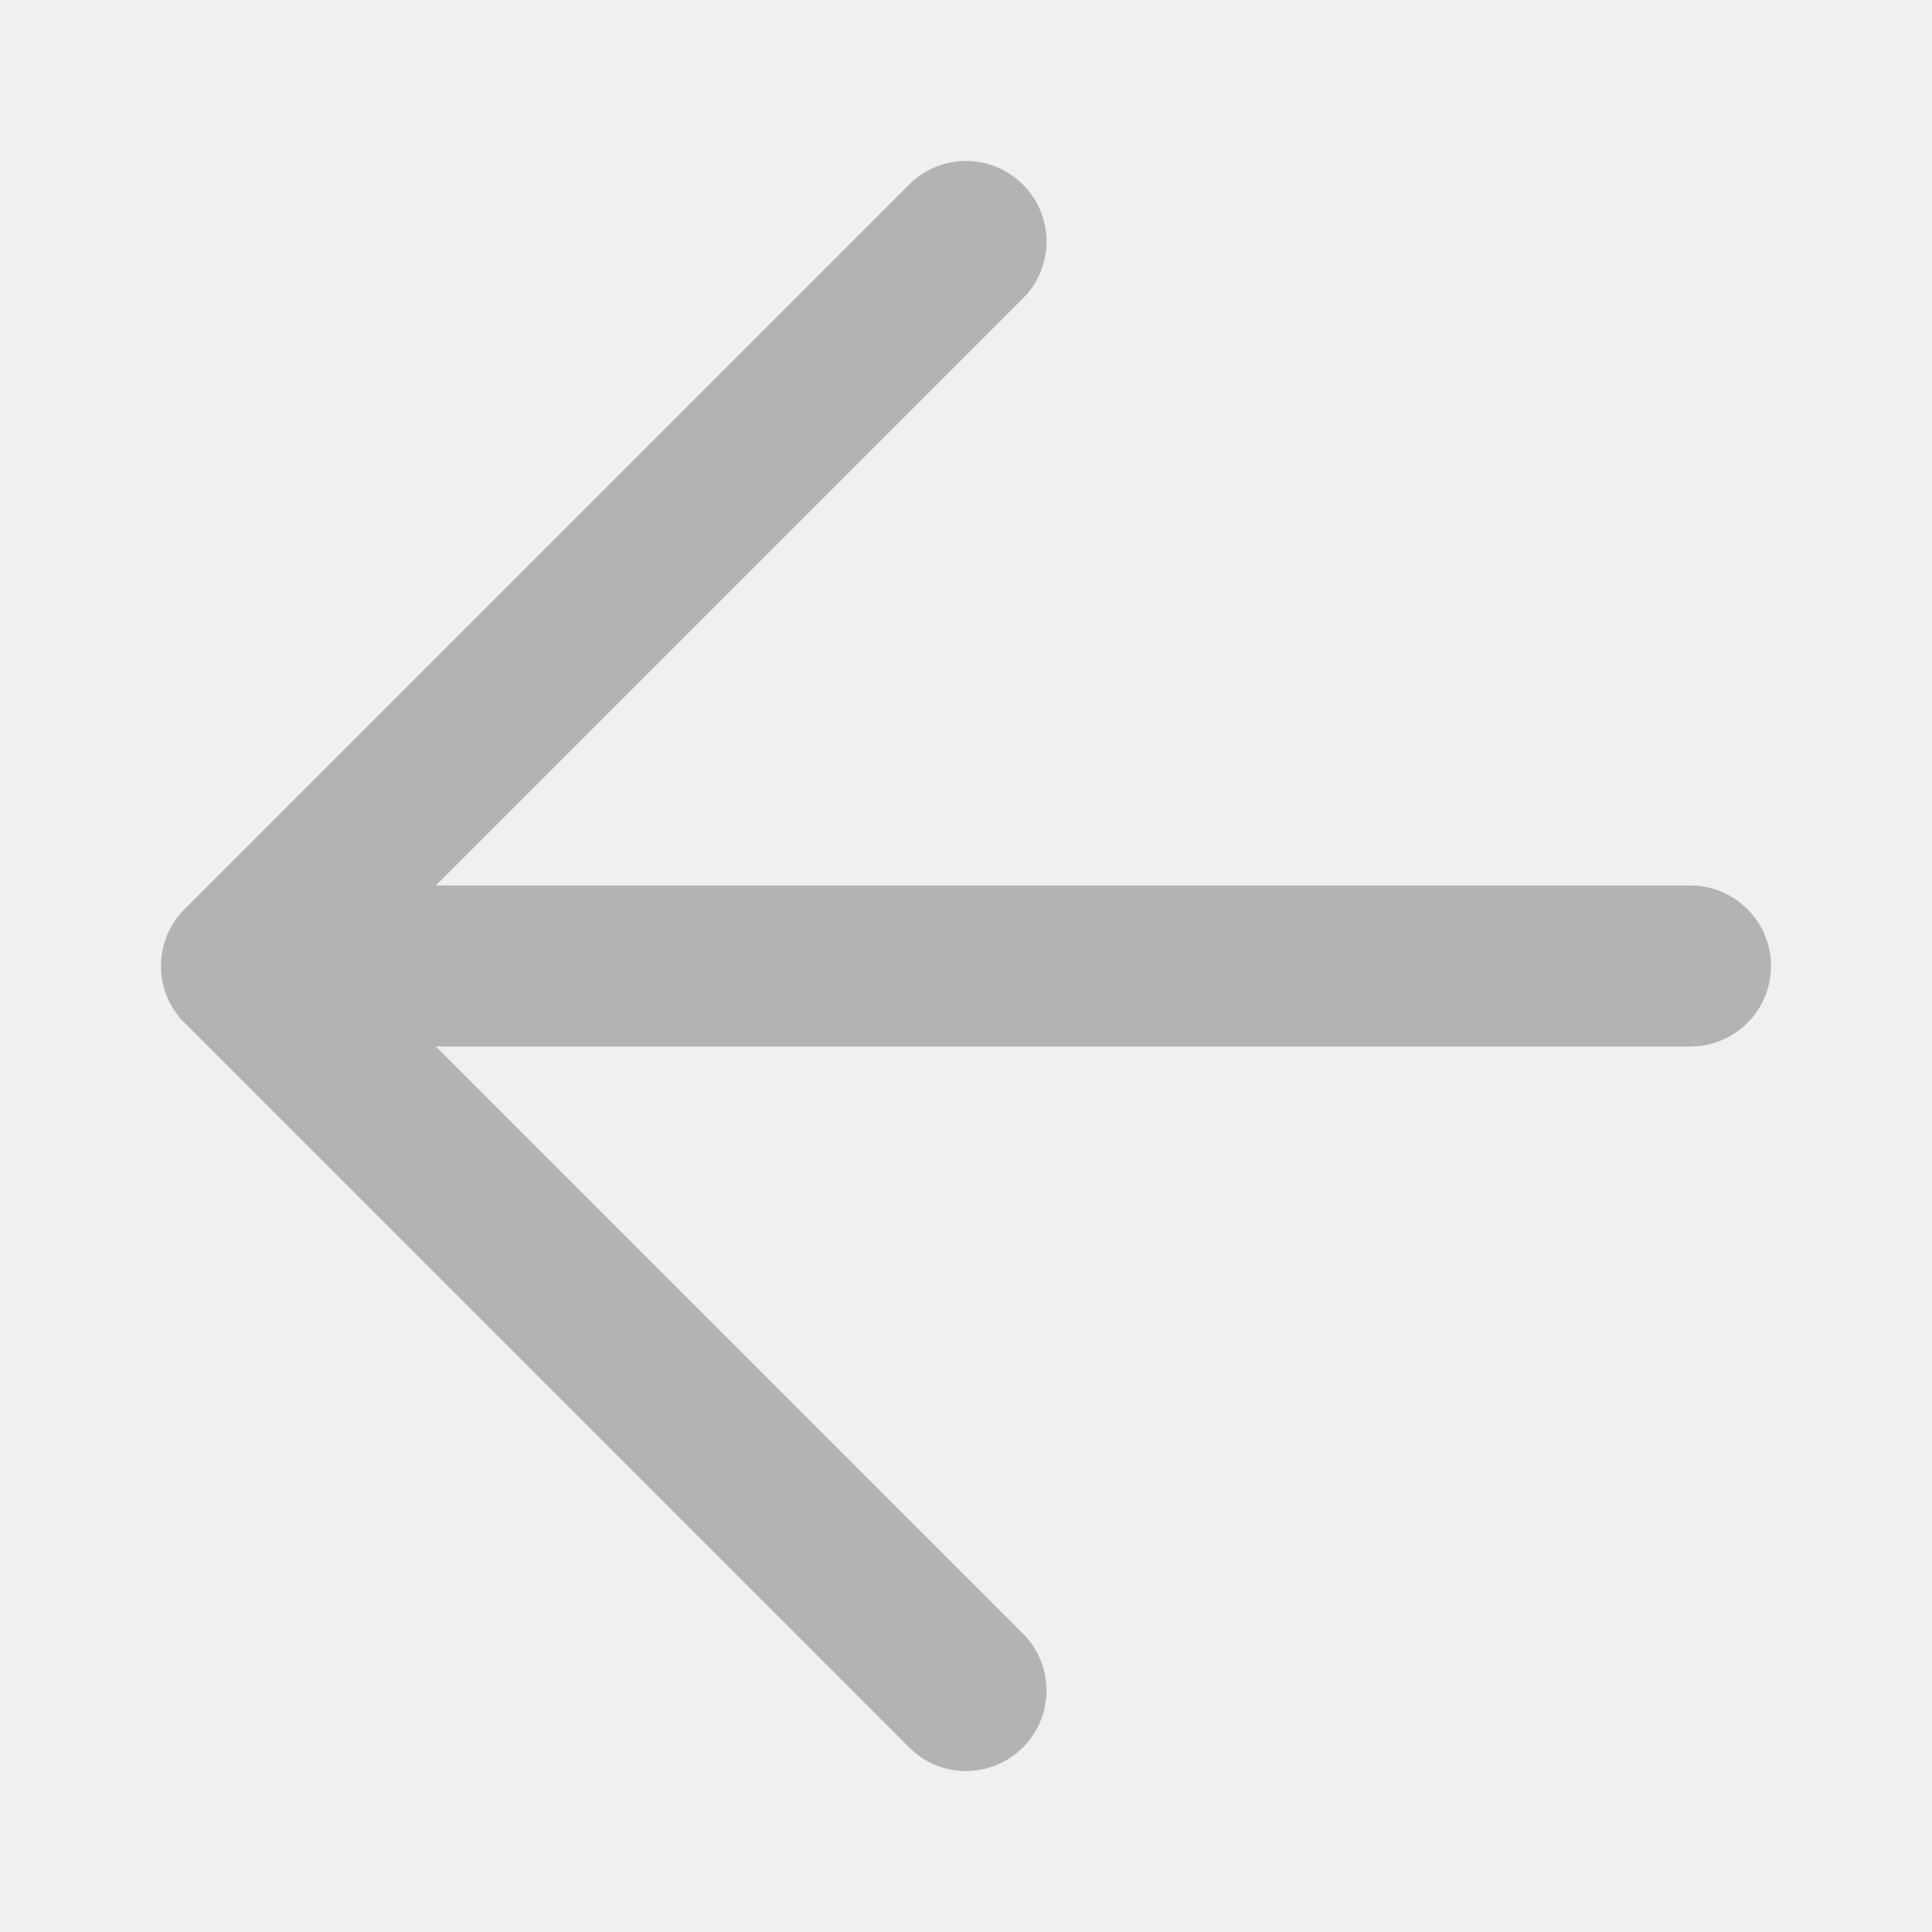
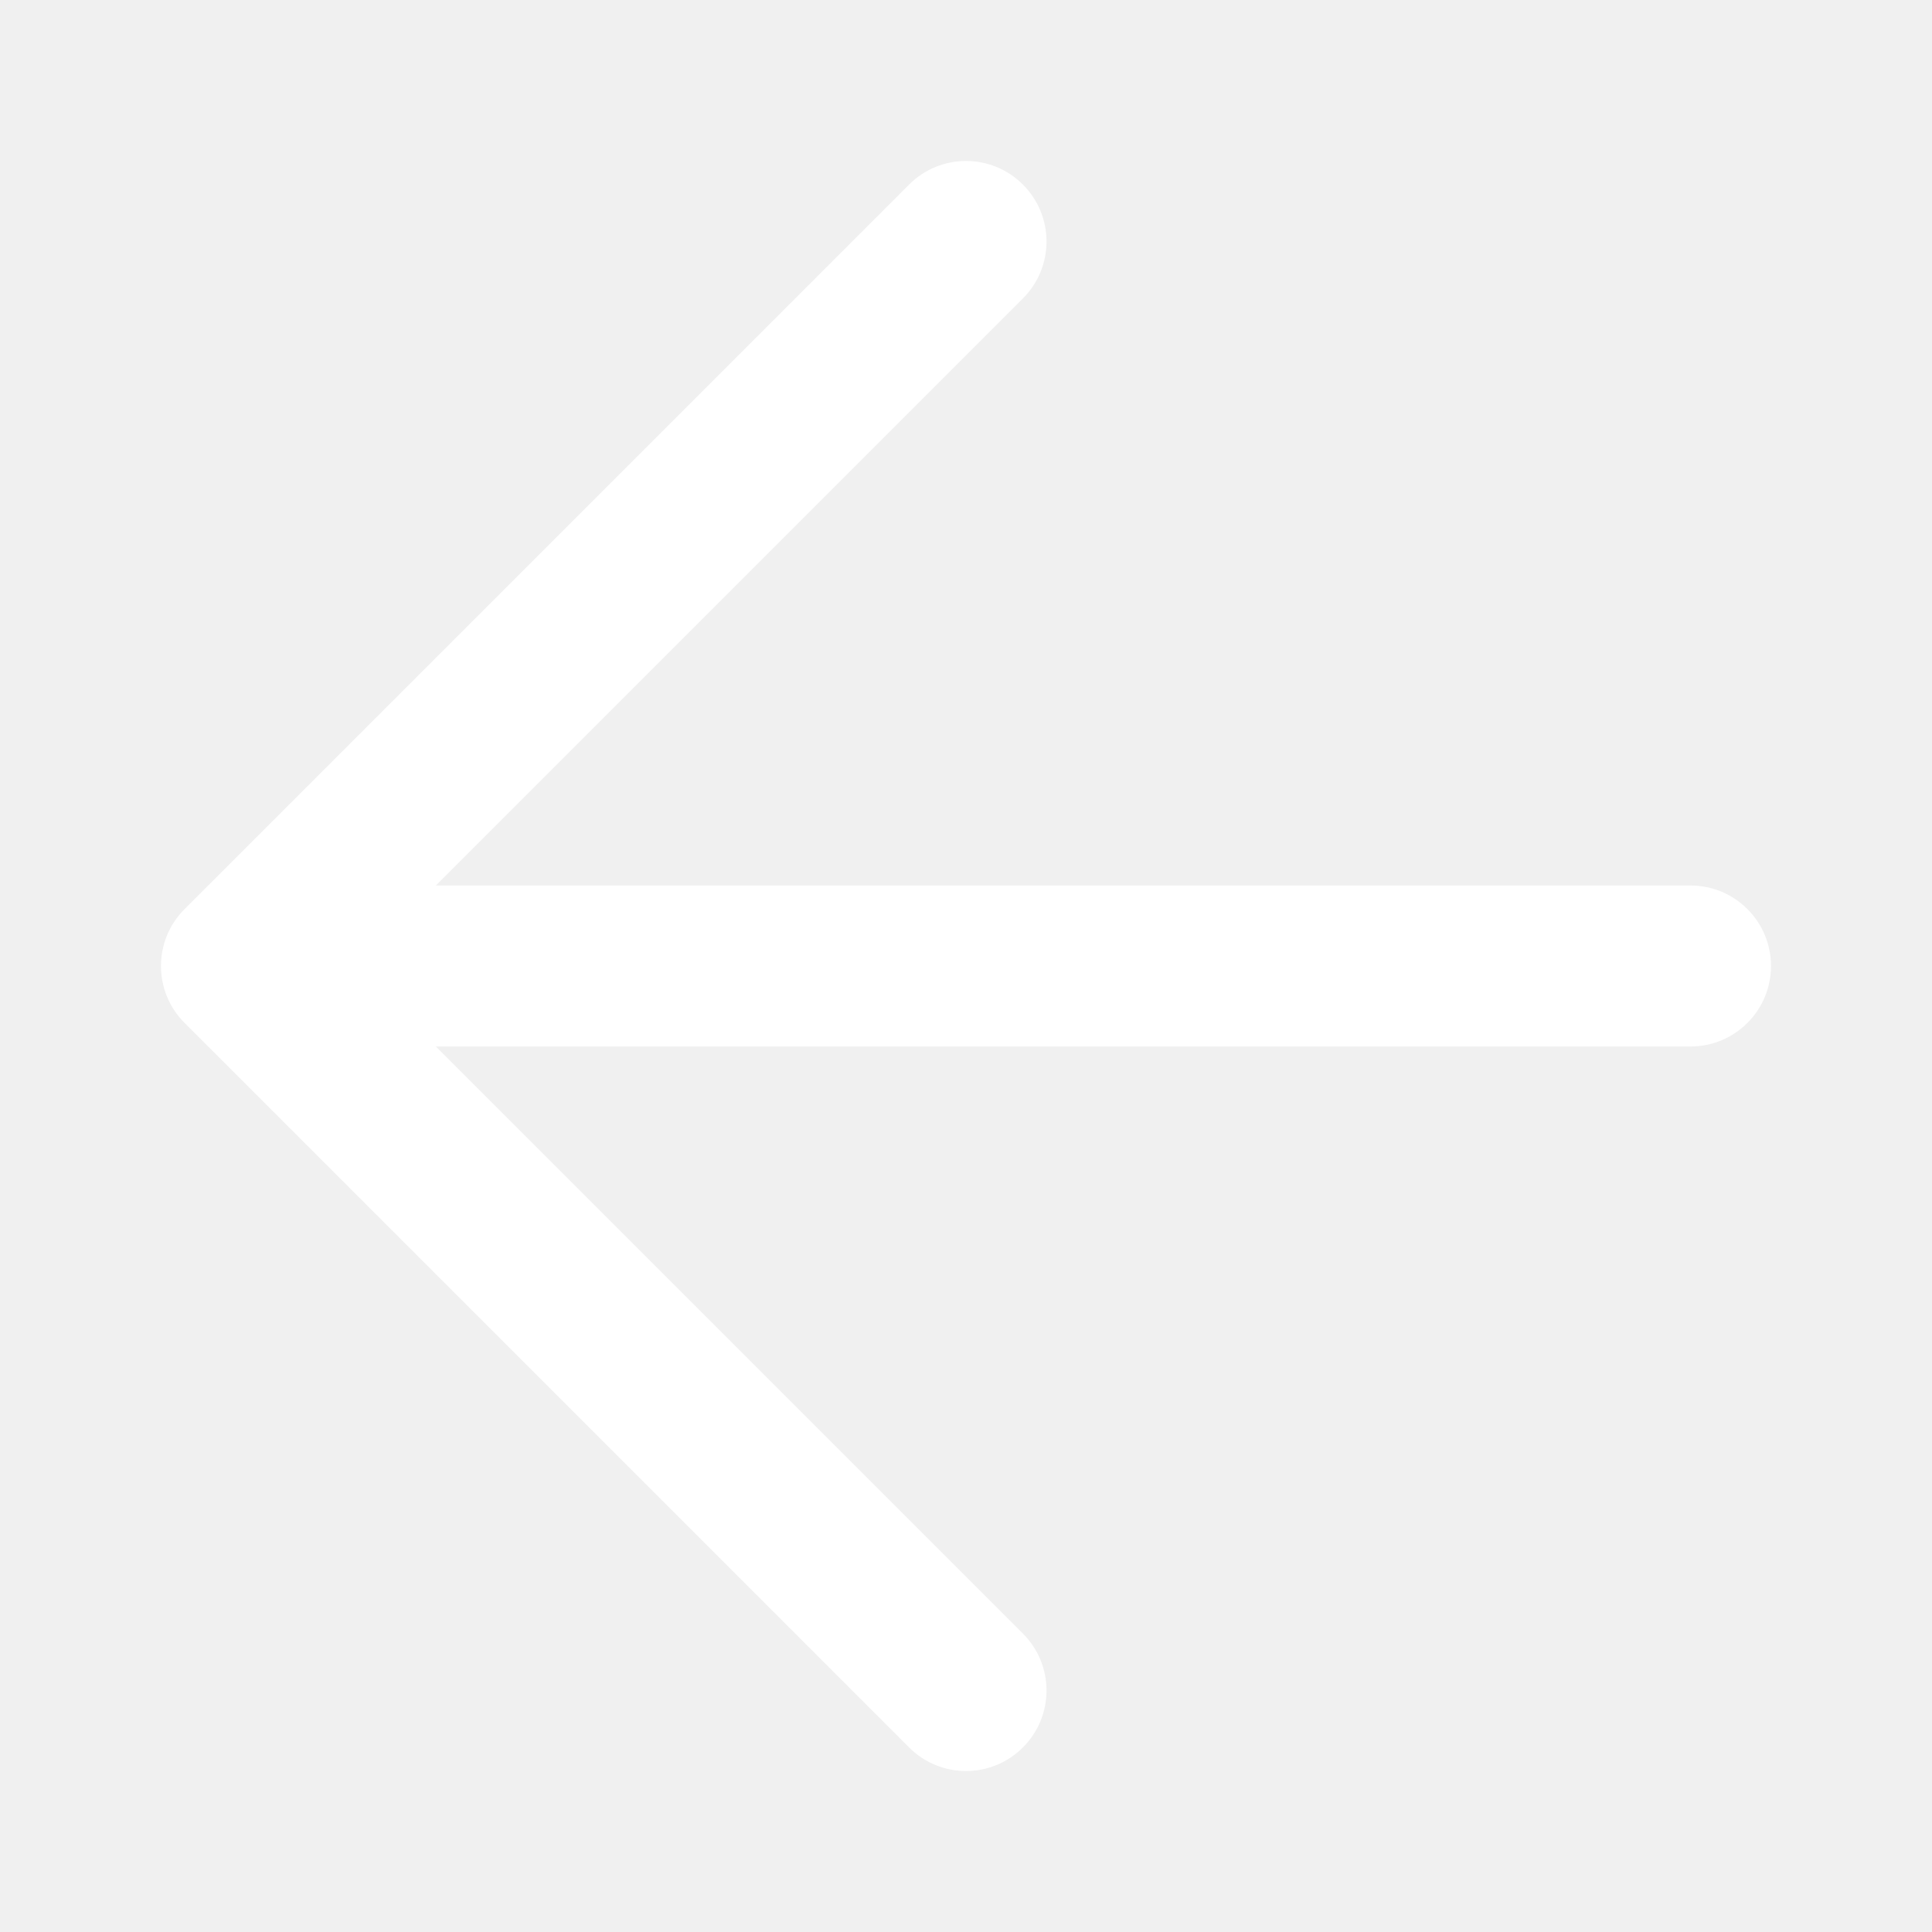
- <svg xmlns="http://www.w3.org/2000/svg" width="24" height="24" viewBox="0 0 24 24" fill="#b3b3b3">
+ <svg xmlns="http://www.w3.org/2000/svg" width="24" height="24" viewBox="0 0 24 24" fill="#fff">
  <path d="M12.707 3.707C13.098 3.317 13.098 2.683 12.707 2.293C12.317 1.902 11.683 1.902 11.293 2.293L2.293 11.293C1.902 11.683 1.902 12.317 2.293 12.707L11.293 21.707C11.683 22.098 12.317 22.098 12.707 21.707C13.098 21.317 13.098 20.683 12.707 20.293L5.414 13L21 13C21.552 13 22 12.552 22 12C22 11.448 21.552 11 21 11L5.414 11L12.707 3.707Z" />
</svg>
